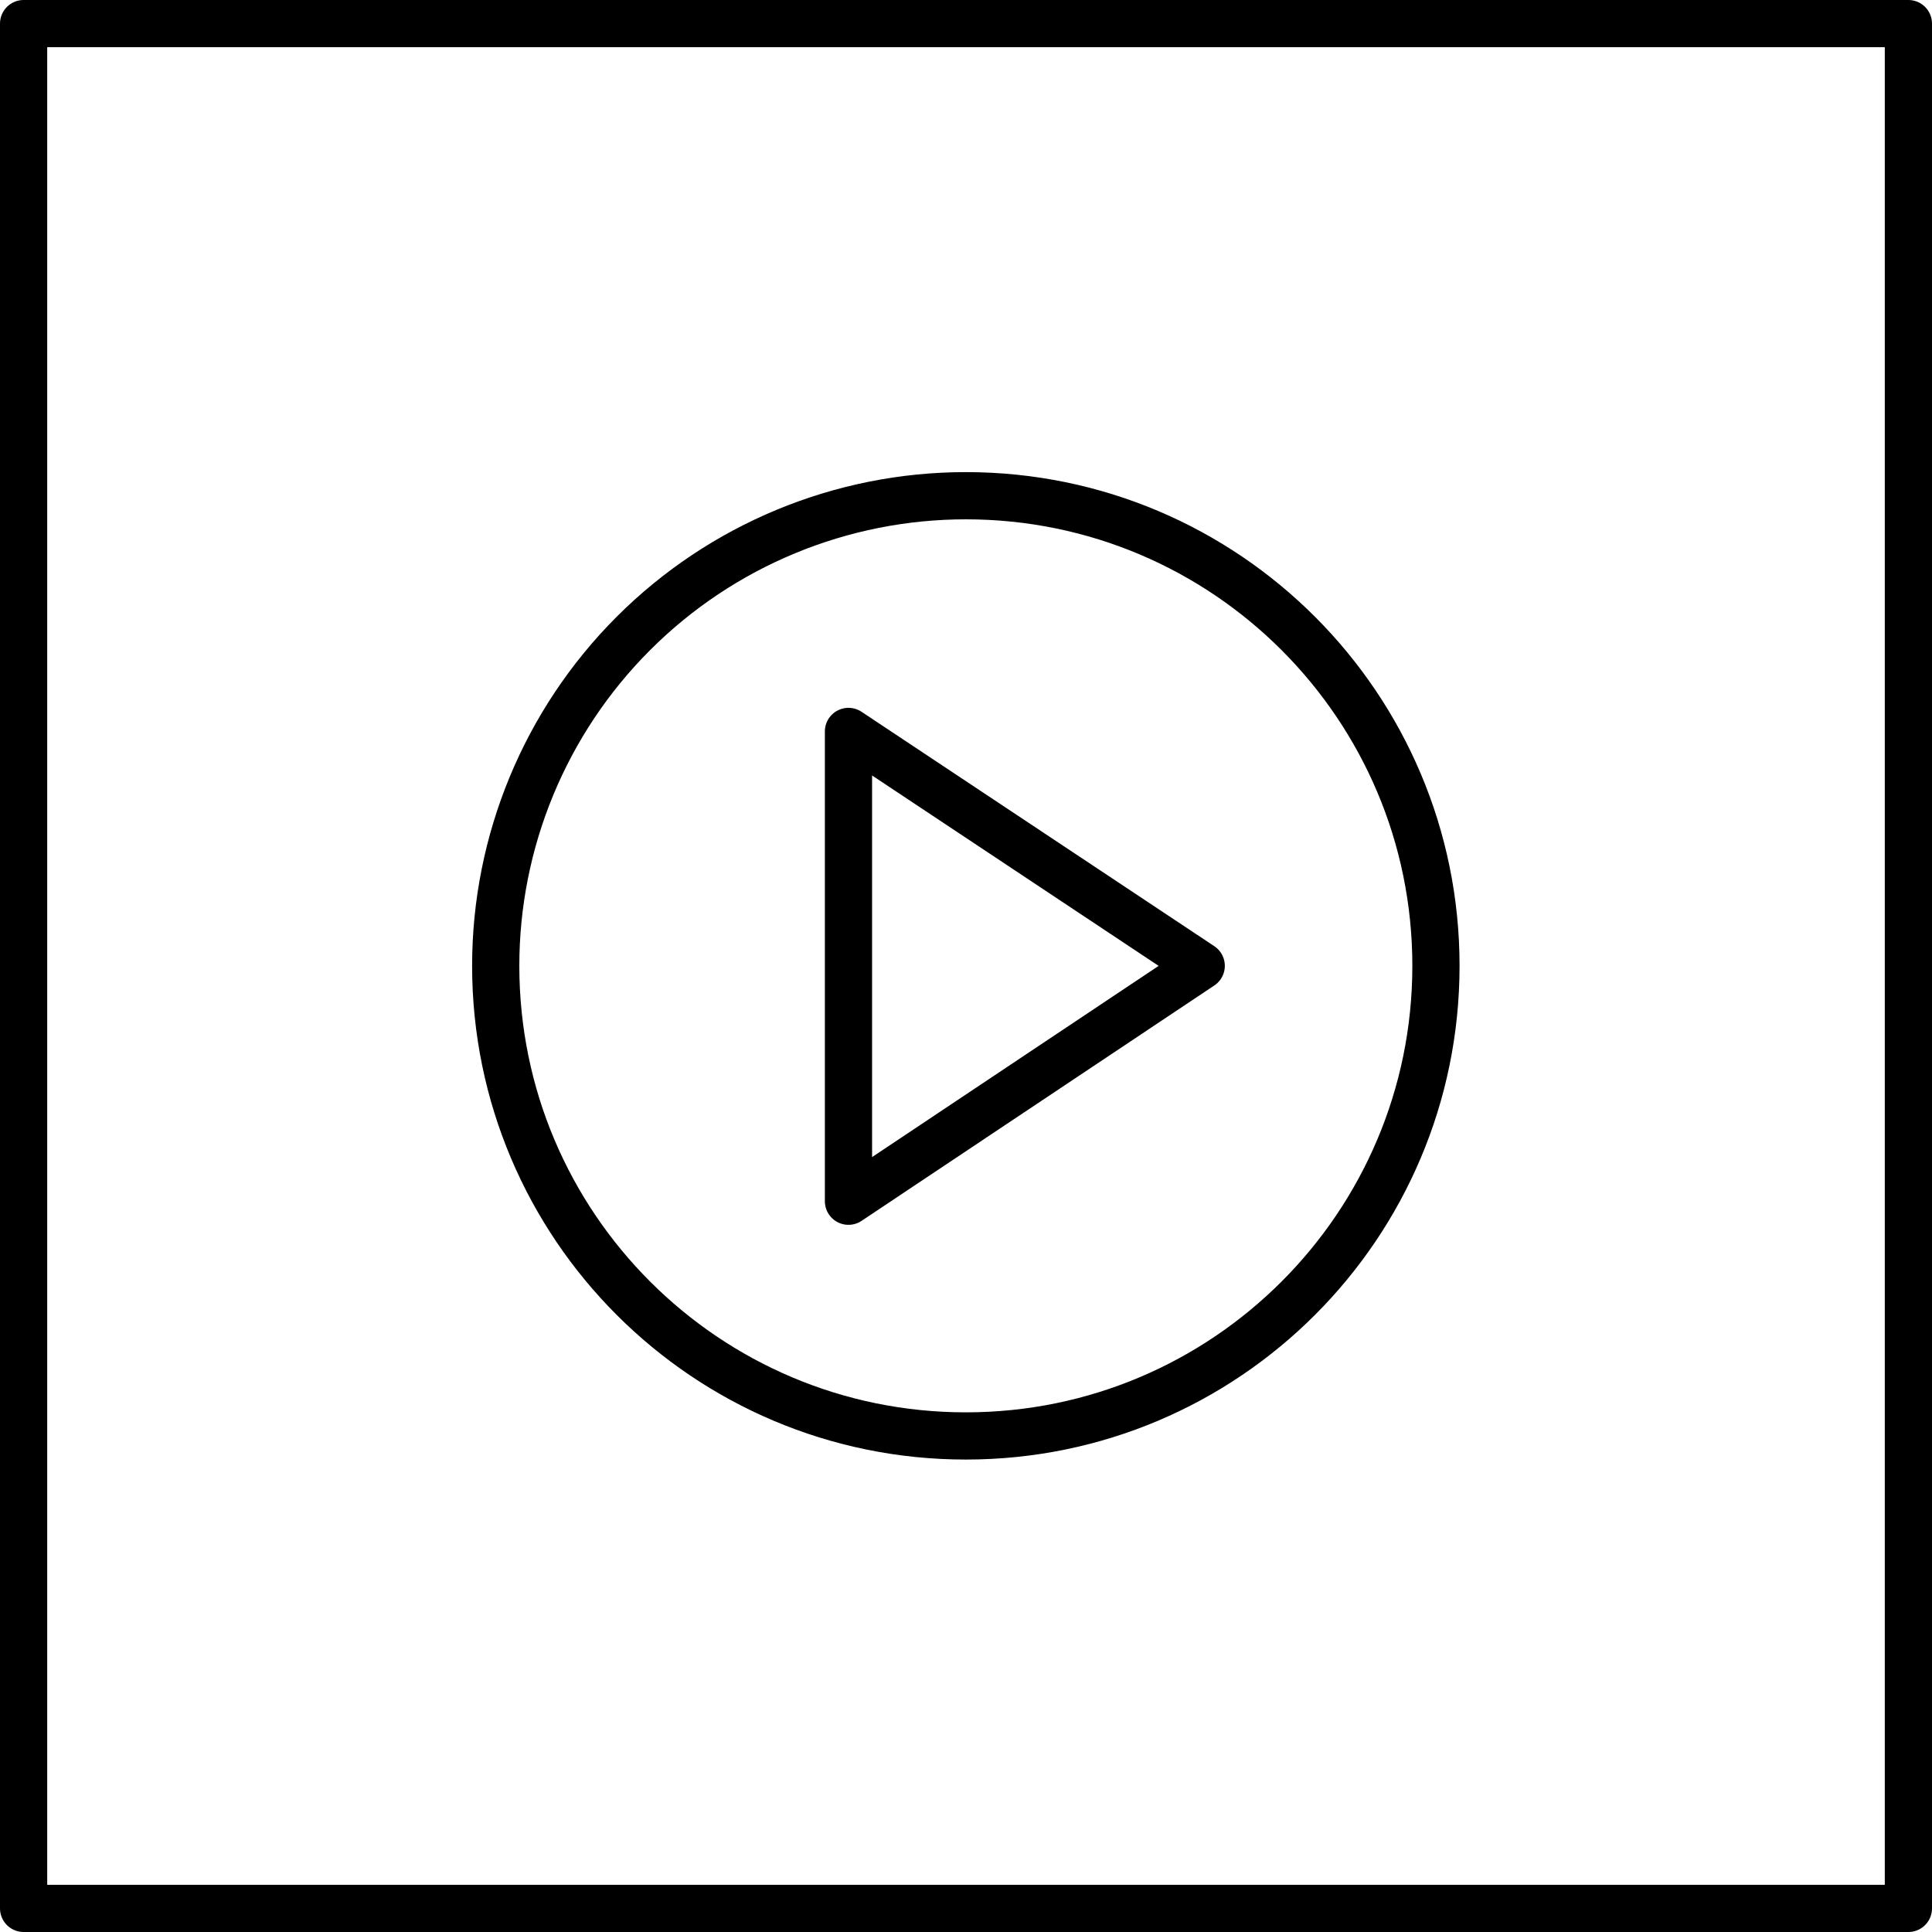
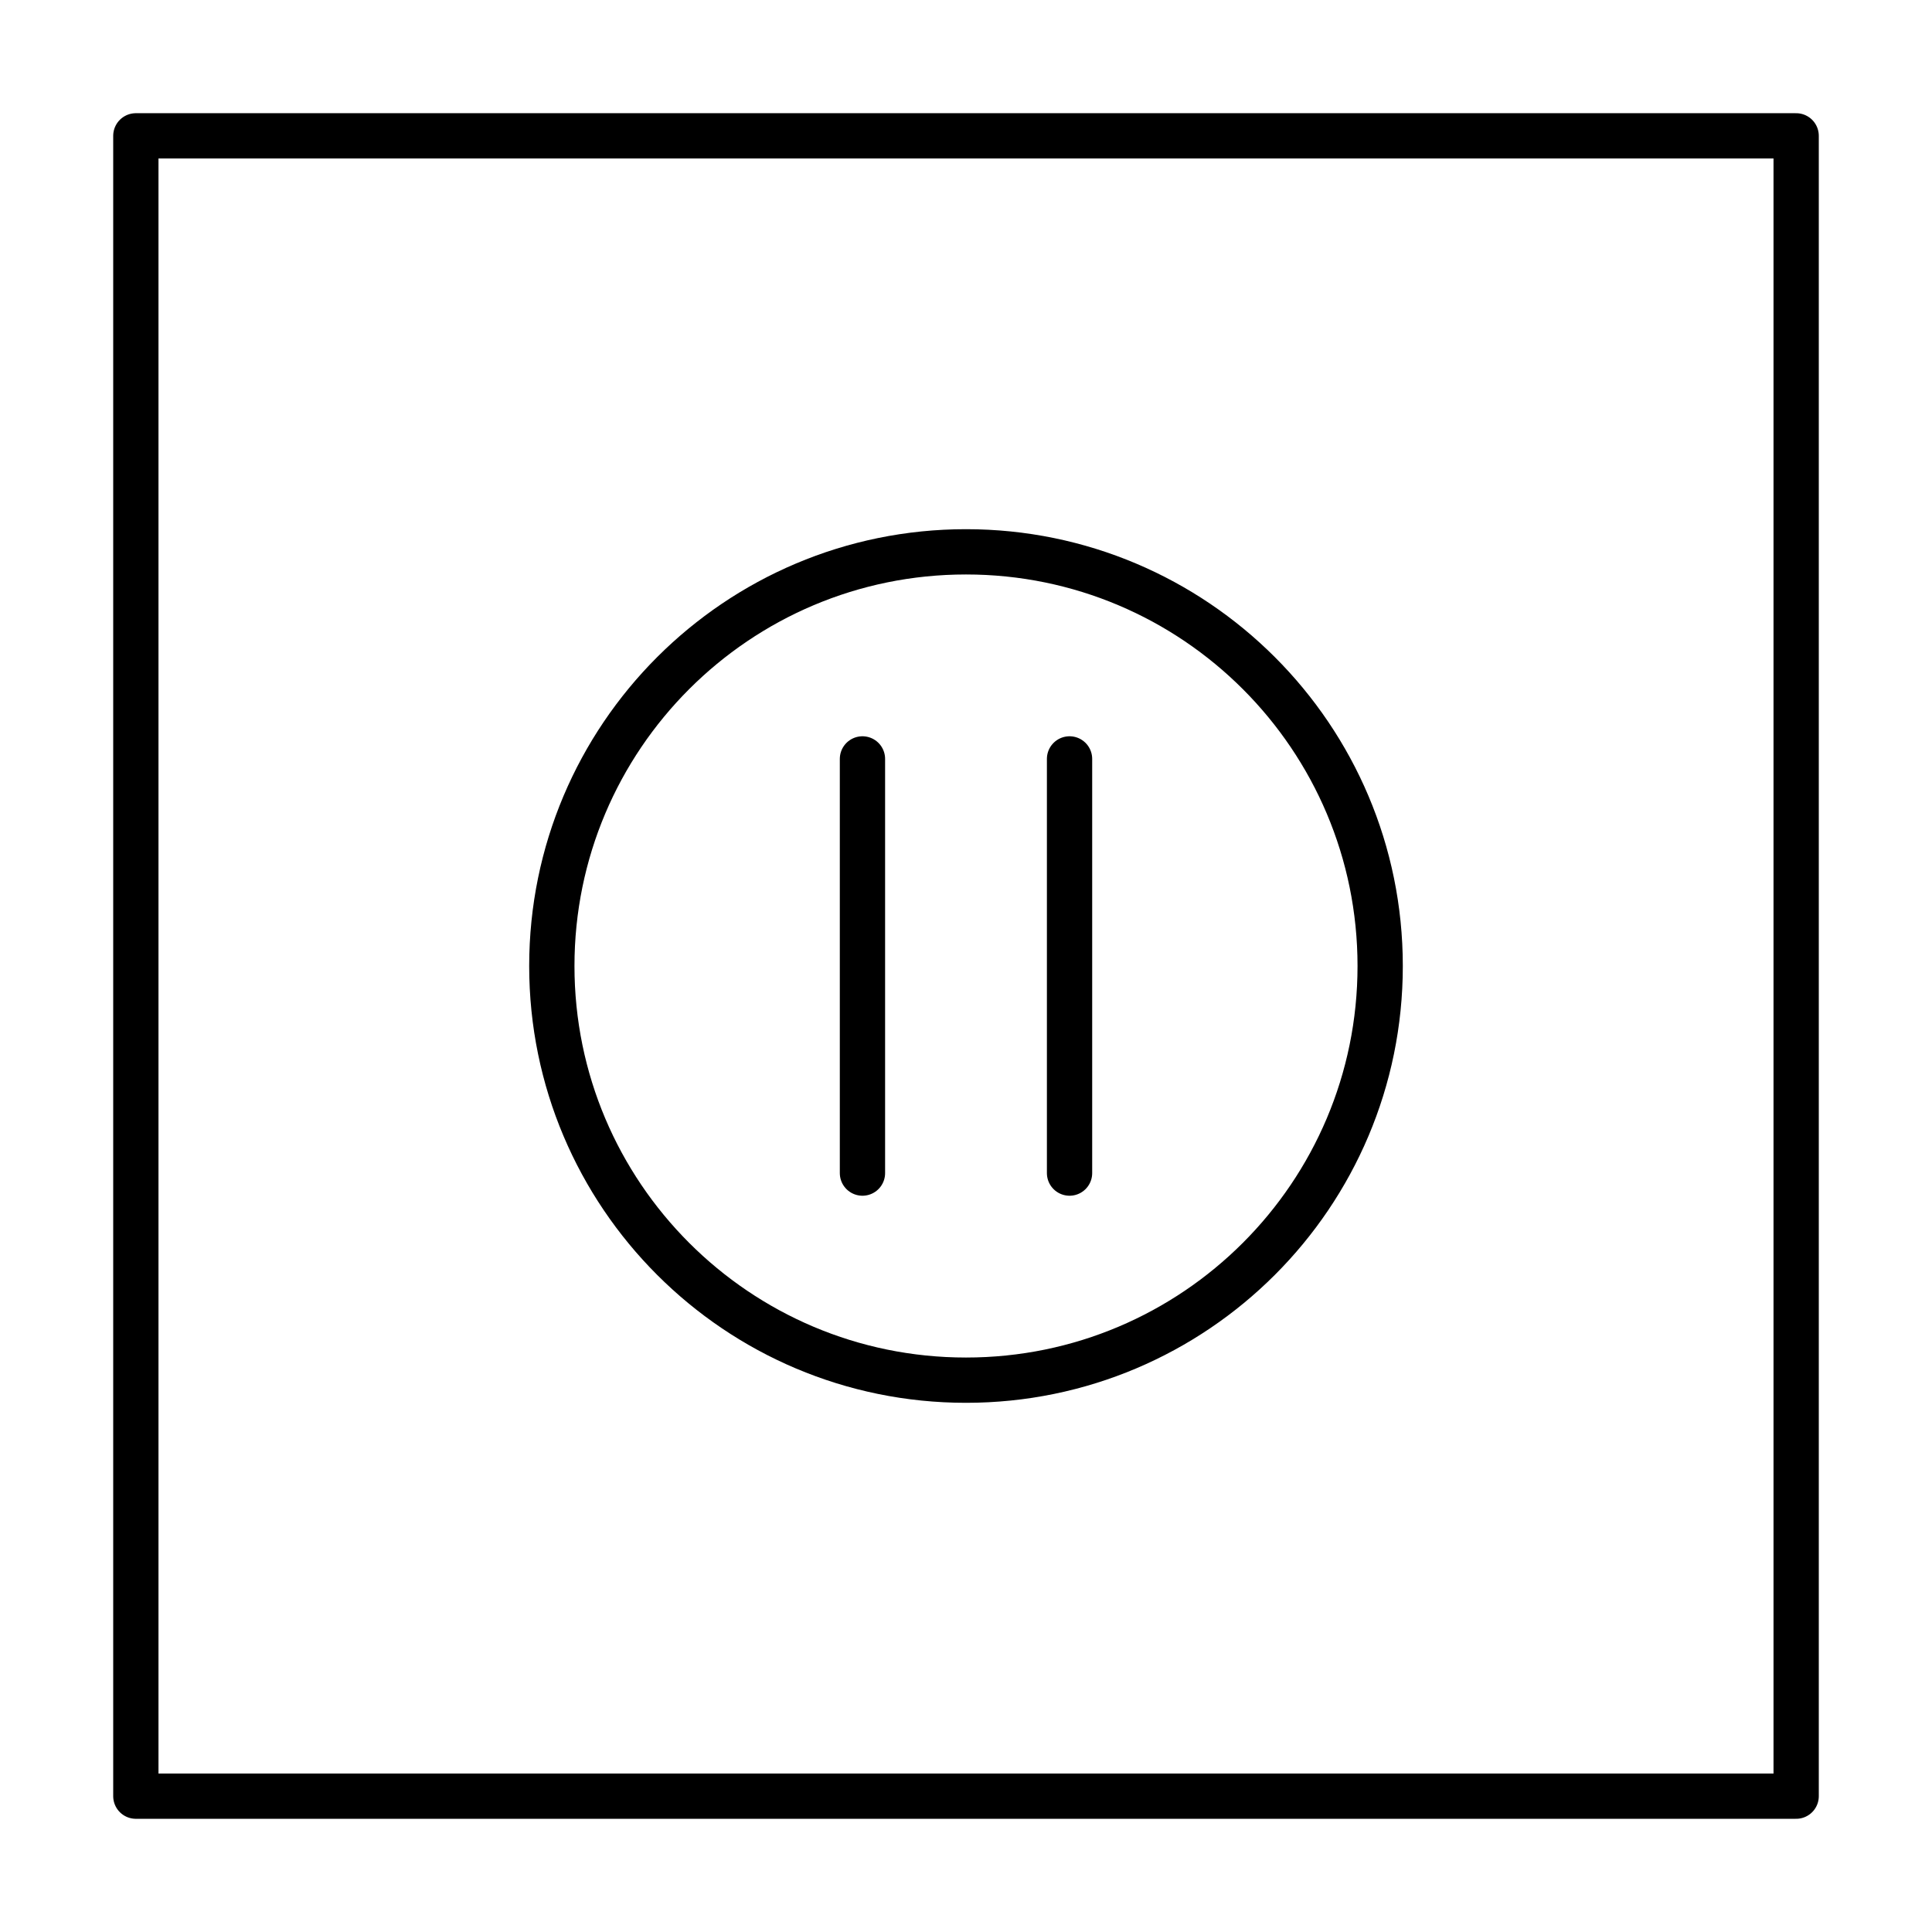
- <svg xmlns="http://www.w3.org/2000/svg" viewBox="0 0 58.11 58.11">
+ <svg xmlns="http://www.w3.org/2000/svg" id="Layer_1" data-name="Layer 1" viewBox="0 0 128 128">
  <defs>
-     <style>.cls-1{fill:none;stroke:#000;stroke-linecap:round;stroke-linejoin:round;stroke-width:1.42px;}</style>
+     <style>.cls-1{fill:none;stroke:#000;stroke-linecap:round;stroke-linejoin:round;stroke-width:3px;}</style>
  </defs>
-   <g id="Layer_2" data-name="Layer 2">
-     <g id="Layer_1-2" data-name="Layer 1">
-       <path class="cls-1" d="M57.4.71H.71V57.4H57.4ZM36.13,29.05,25.52,22V36.13ZM29.06,14.91A14.14,14.14,0,1,1,14.91,29.06,14.14,14.14,0,0,1,29.06,14.91Z" />
-     </g>
-   </g>
+   <path class="cls-1" d="M119,9H9V119H119ZM70.86,50.28V77.72M57.14,50.28V77.72M64,36.56A27.44,27.44,0,1,1,36.56,64,27.44,27.44,0,0,1,64,36.56Z" />
</svg>
